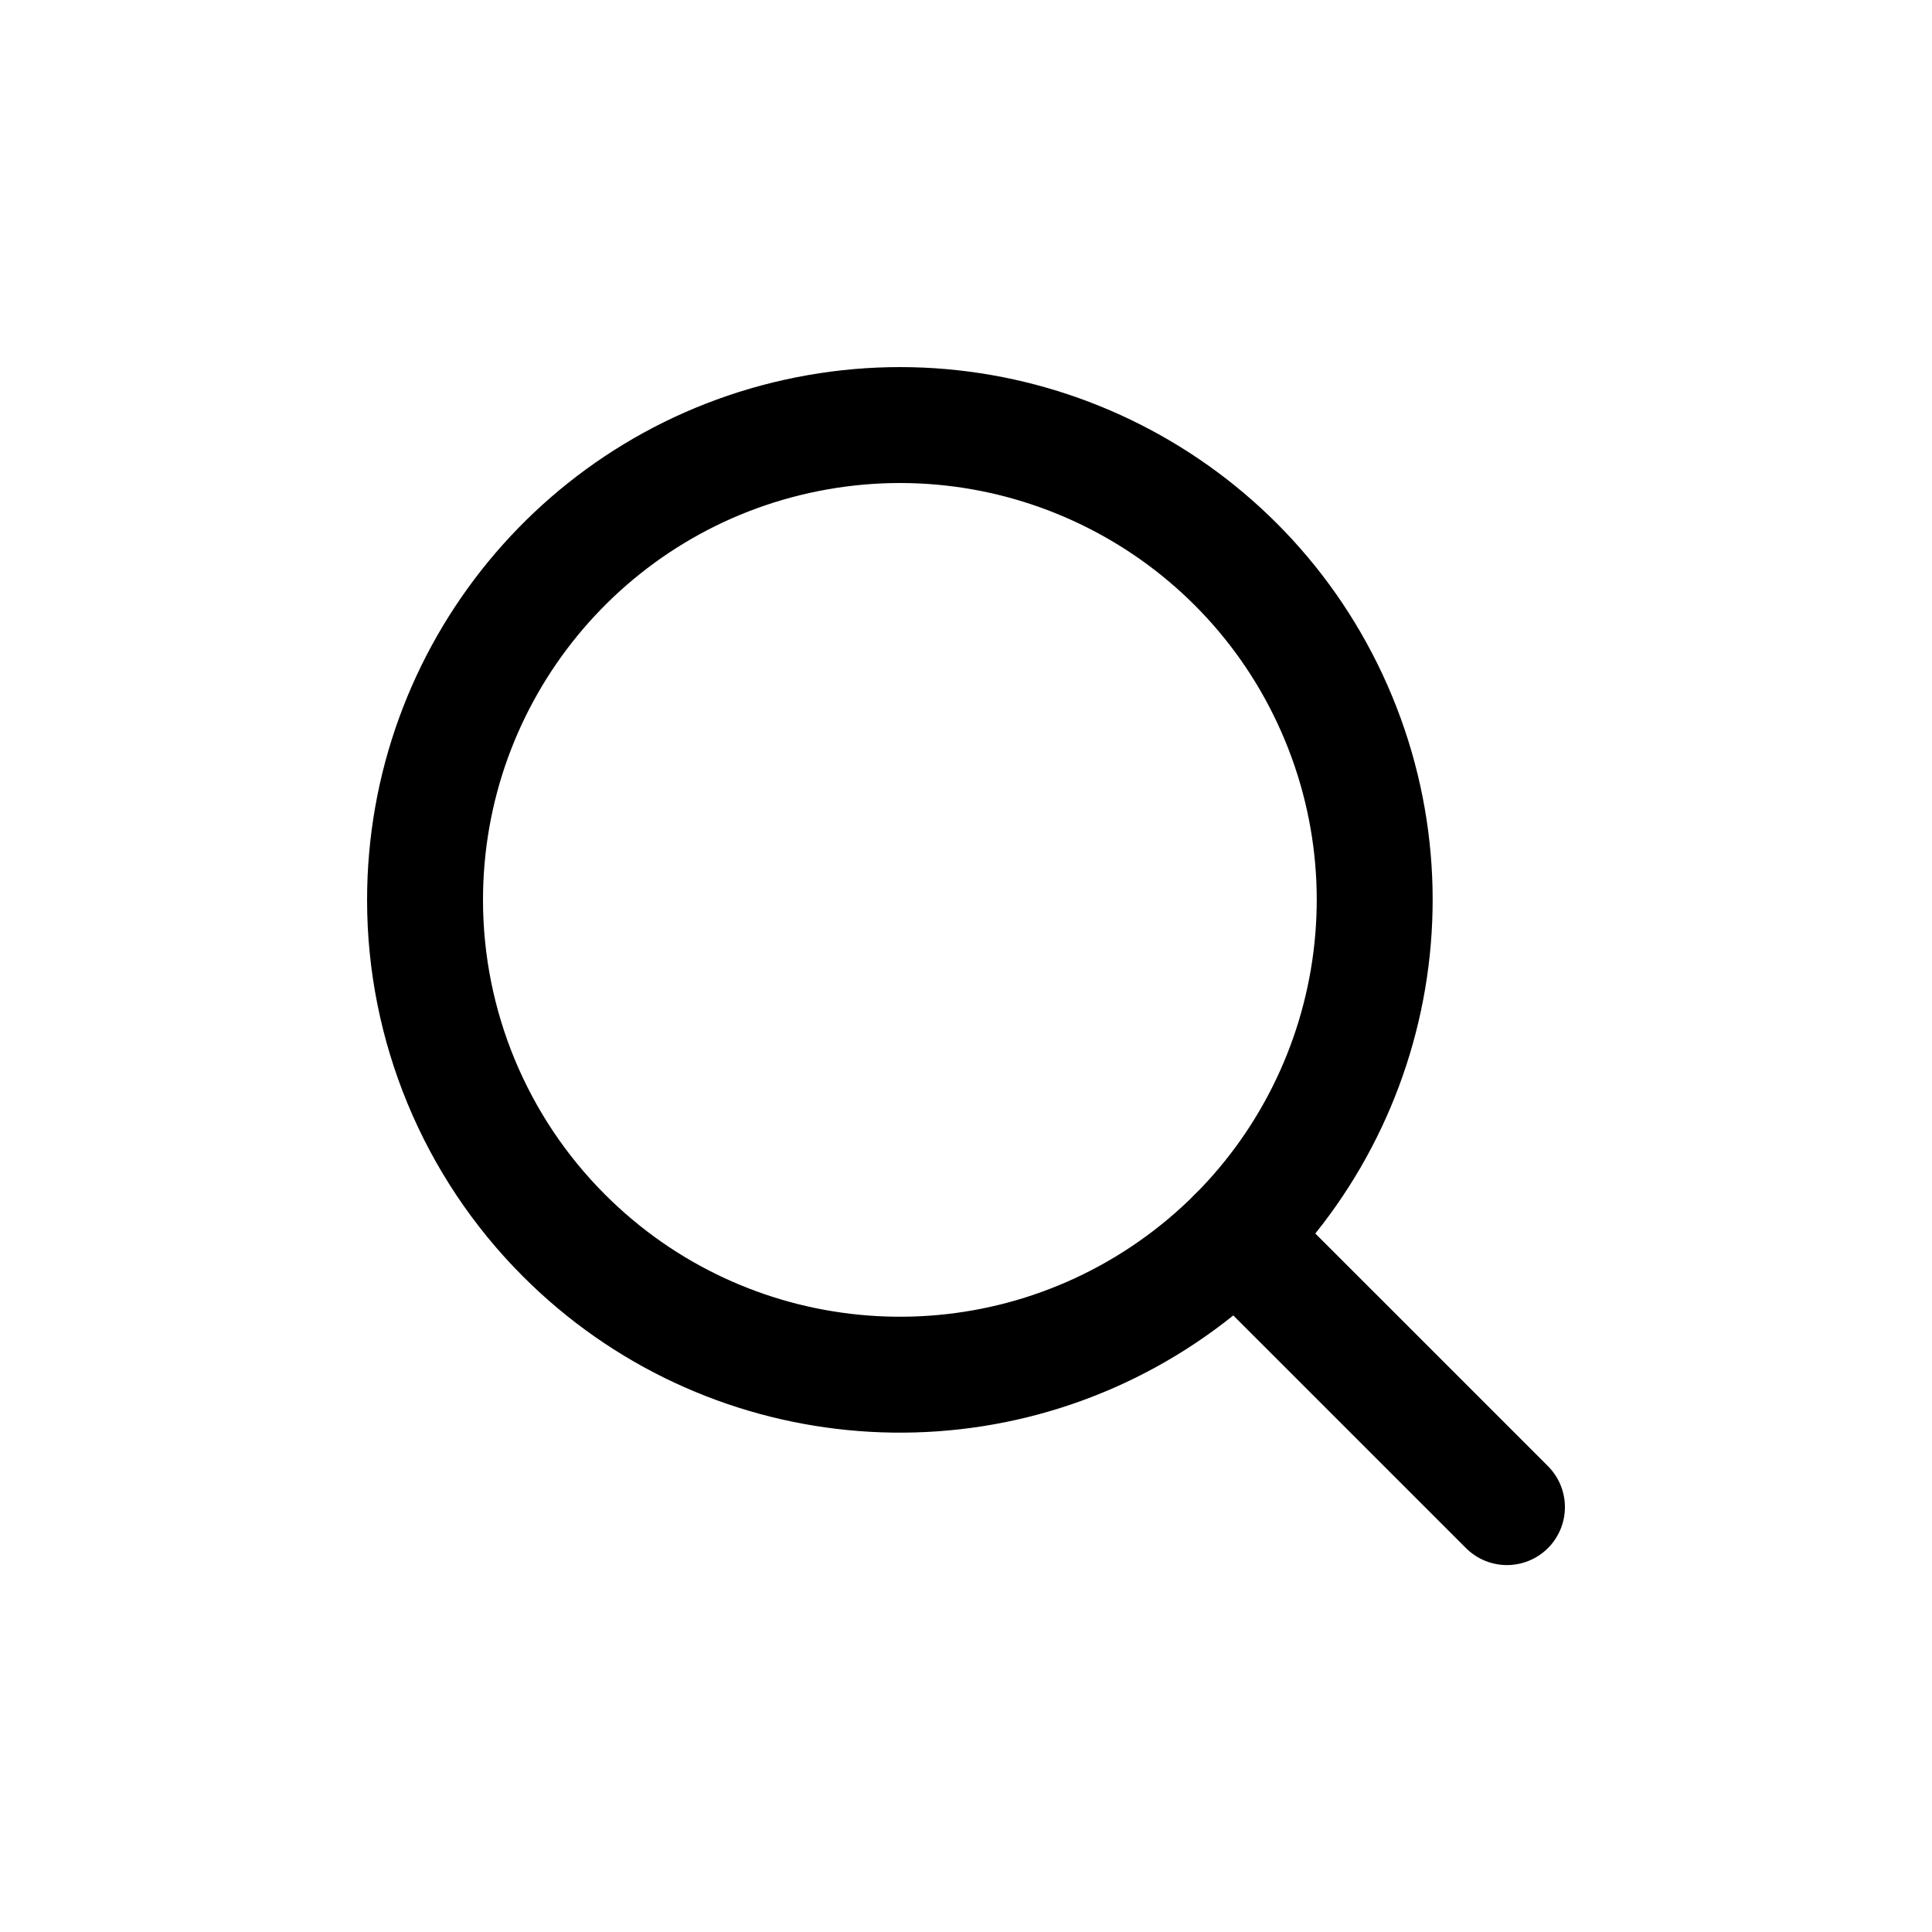
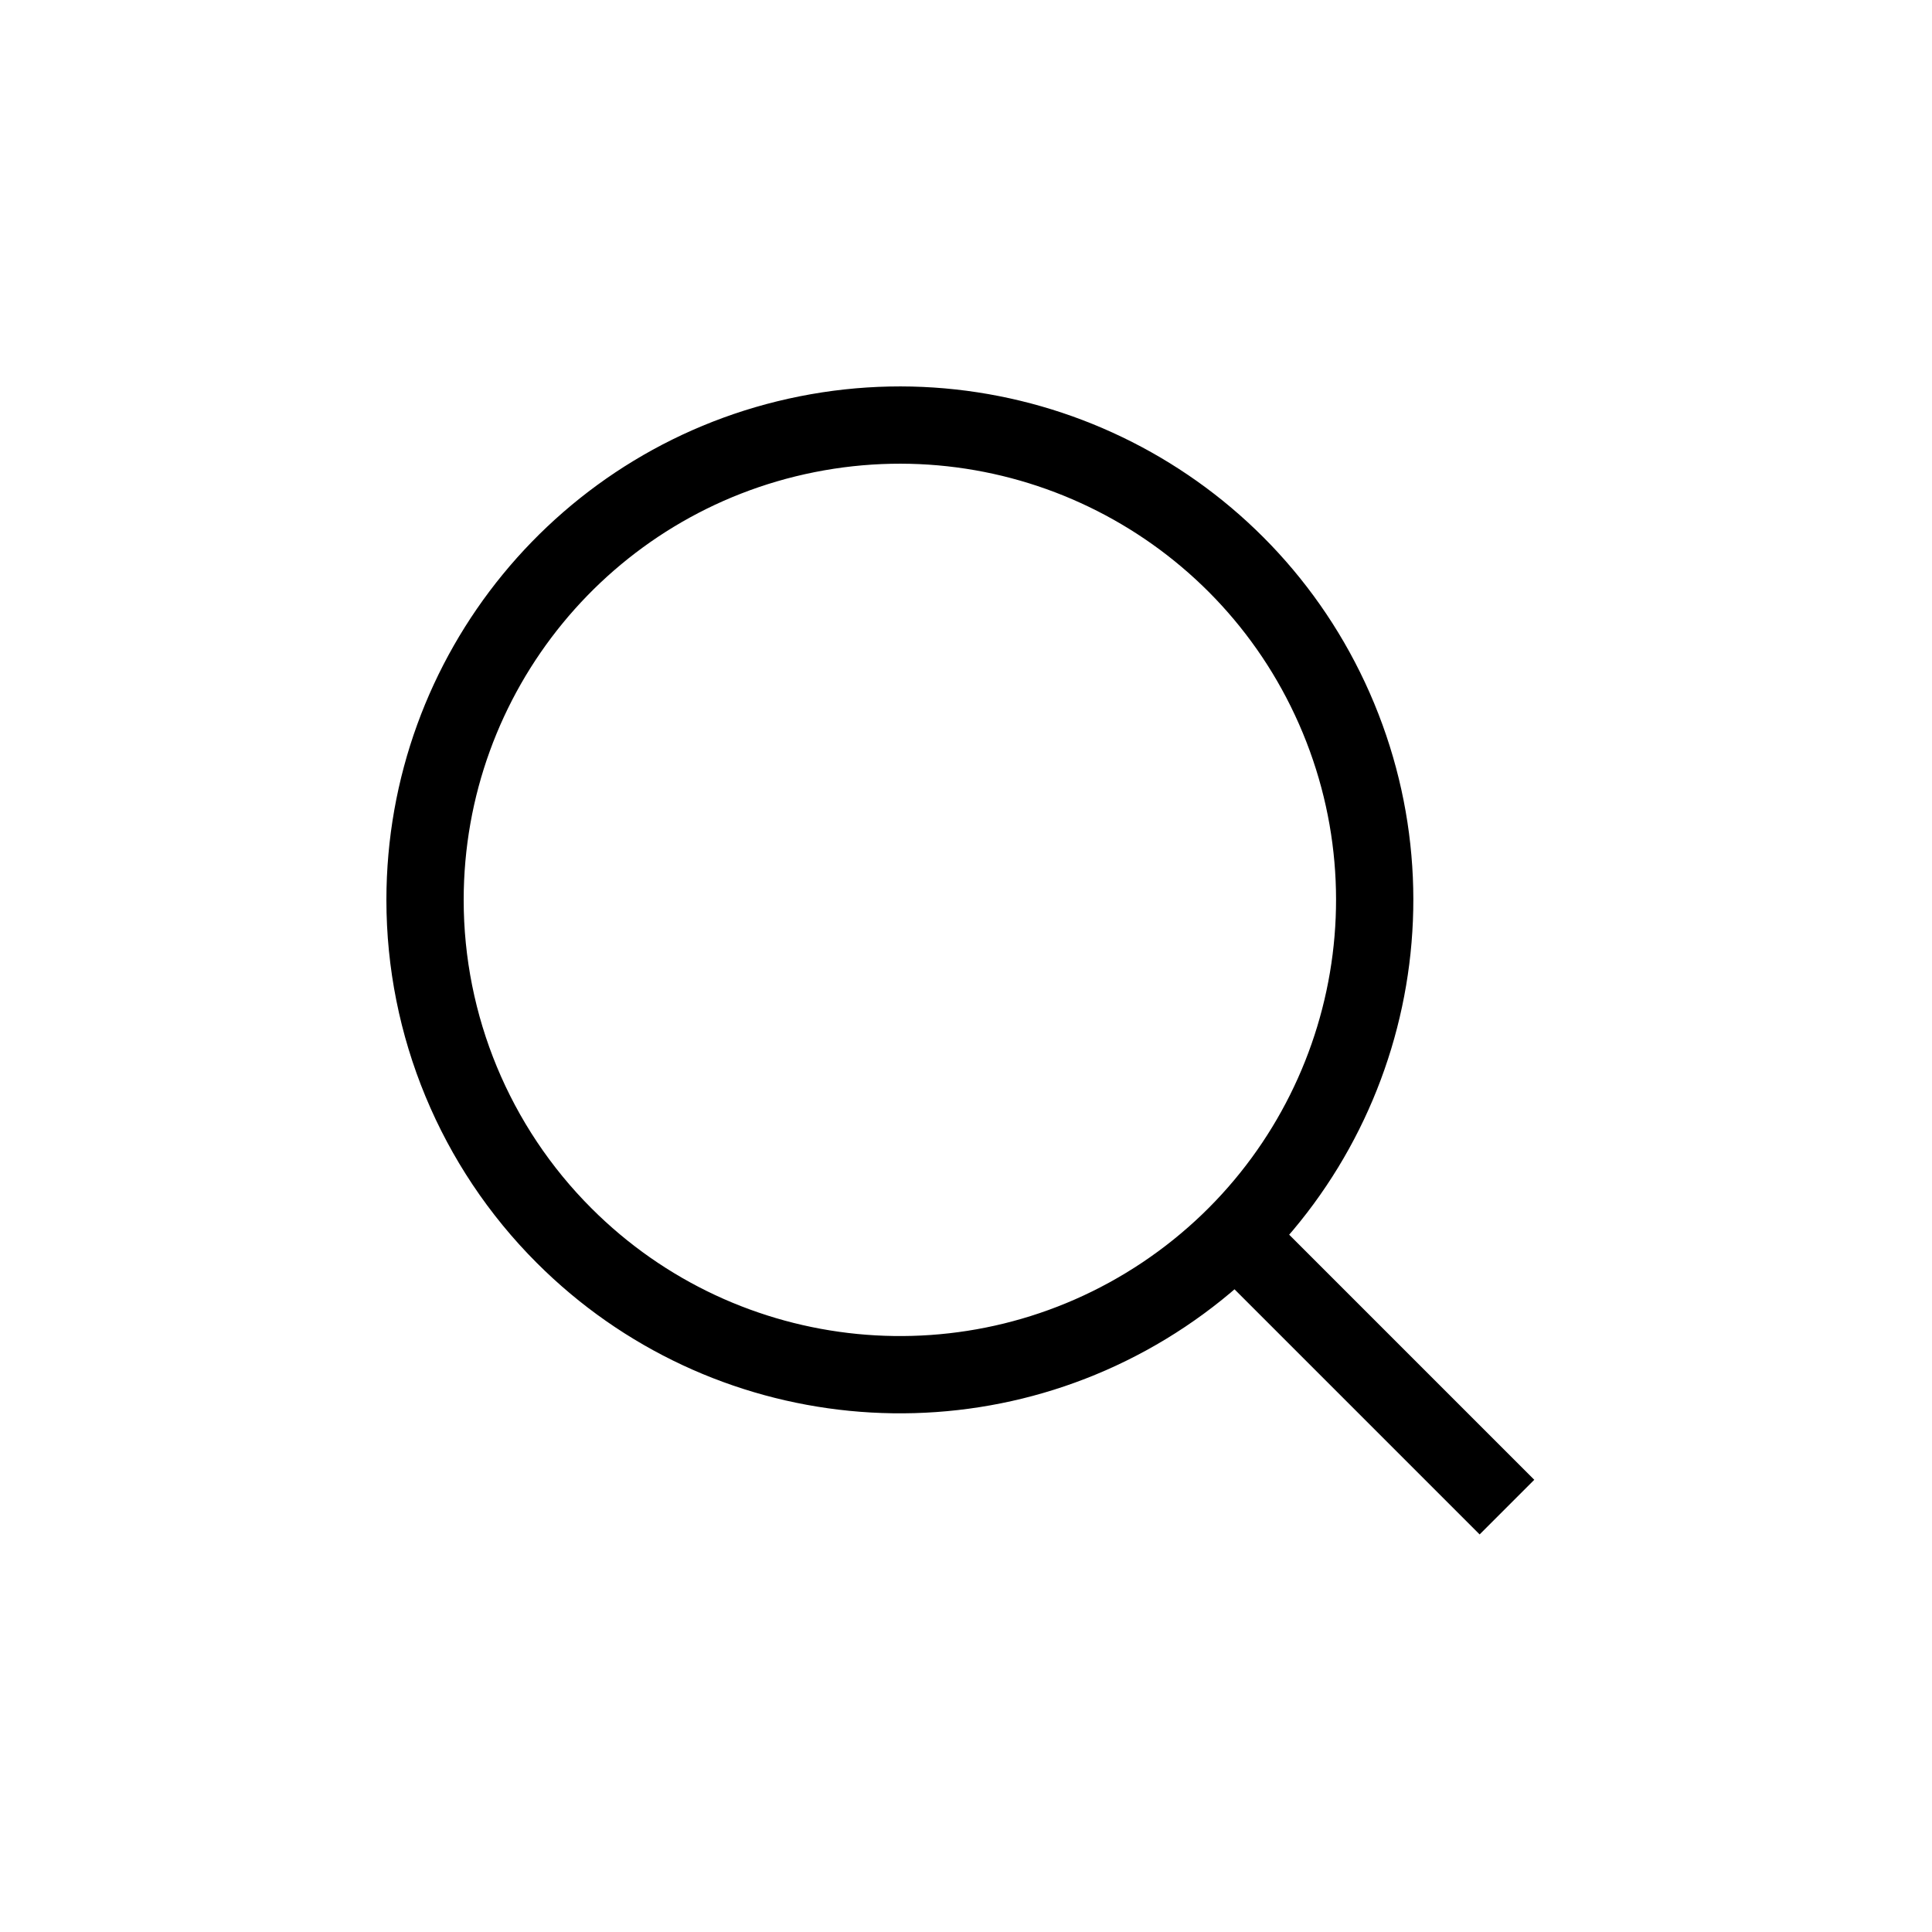
<svg xmlns="http://www.w3.org/2000/svg" height="24px" width="24px" viewBox="0 -0.5 25 25" fill="none">
-   <g id="SVGRepo_bgCarrier" stroke-width="0" />
-   <g id="SVGRepo_tracerCarrier" stroke-linecap="round" stroke-linejoin="round" />
+   <g id="SVGRepo_bgCarrier" strokeWidth="0" />
+   <g id="SVGRepo_tracerCarrier" strokeLinecap="round" strokeLinejoin="round" />
  <g id="SVGRepo_iconCarrier">
-     <path fill-rule="evenodd" clip-rule="evenodd" d="M5.5 11.146C5.5 8.214 7.57 5.691 10.444 5.119C13.319 4.547 16.198 6.085 17.32 8.793C18.442 11.501 17.495 14.624 15.058 16.253C12.621 17.881 9.373 17.562 7.3 15.489C6.148 14.338 5.5 12.775 5.5 11.146Z" stroke="#000000" stroke-width="1.5" stroke-linecap="round" stroke-linejoin="round" />
-     <path d="M15.989 15.491L19.5 19.002" stroke="#000000" stroke-width="1.5" stroke-linecap="round" stroke-linejoin="round" />
+     <path fillRule="evenodd" clipRule="evenodd" d="M5.5 11.146C5.5 8.214 7.57 5.691 10.444 5.119C13.319 4.547 16.198 6.085 17.32 8.793C18.442 11.501 17.495 14.624 15.058 16.253C12.621 17.881 9.373 17.562 7.3 15.489C6.148 14.338 5.5 12.775 5.5 11.146Z" stroke="#000000" strokeWidth="1.5" strokeLinecap="round" strokeLinejoin="round" />
+     <path d="M15.989 15.491L19.5 19.002" stroke="#000000" strokeWidth="1.5" strokeLinecap="round" strokeLinejoin="round" />
  </g>
</svg>
